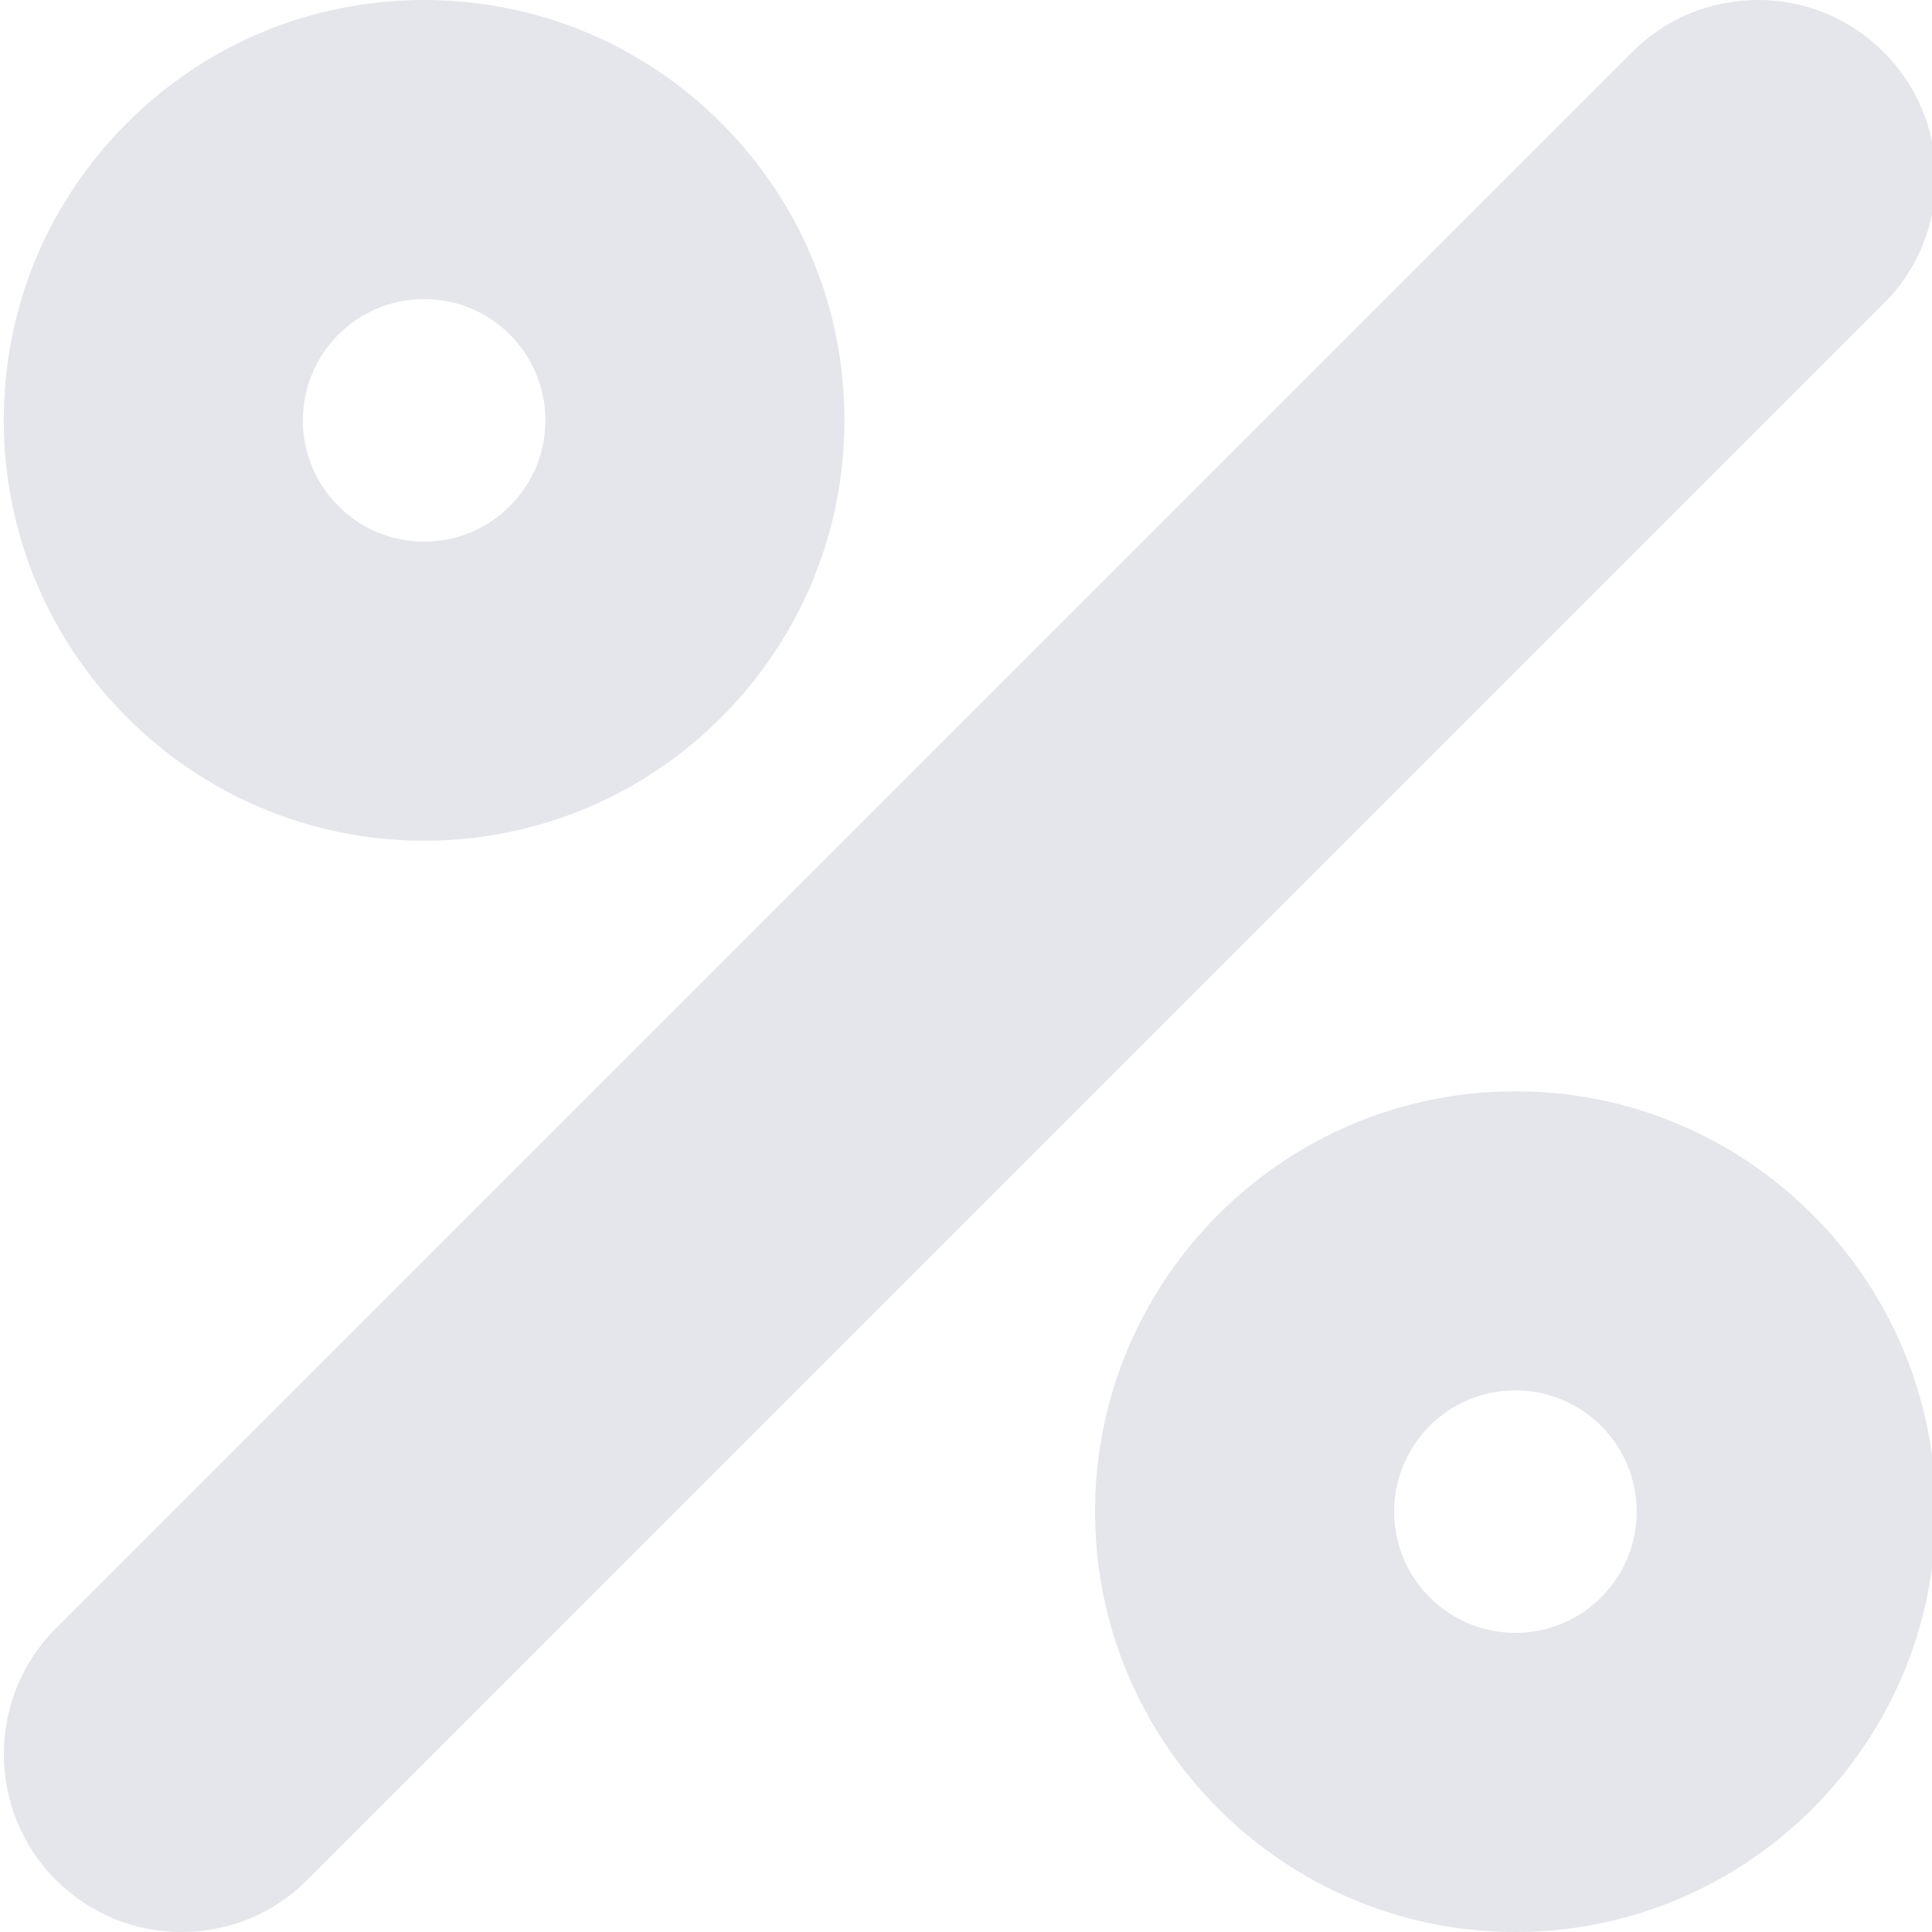
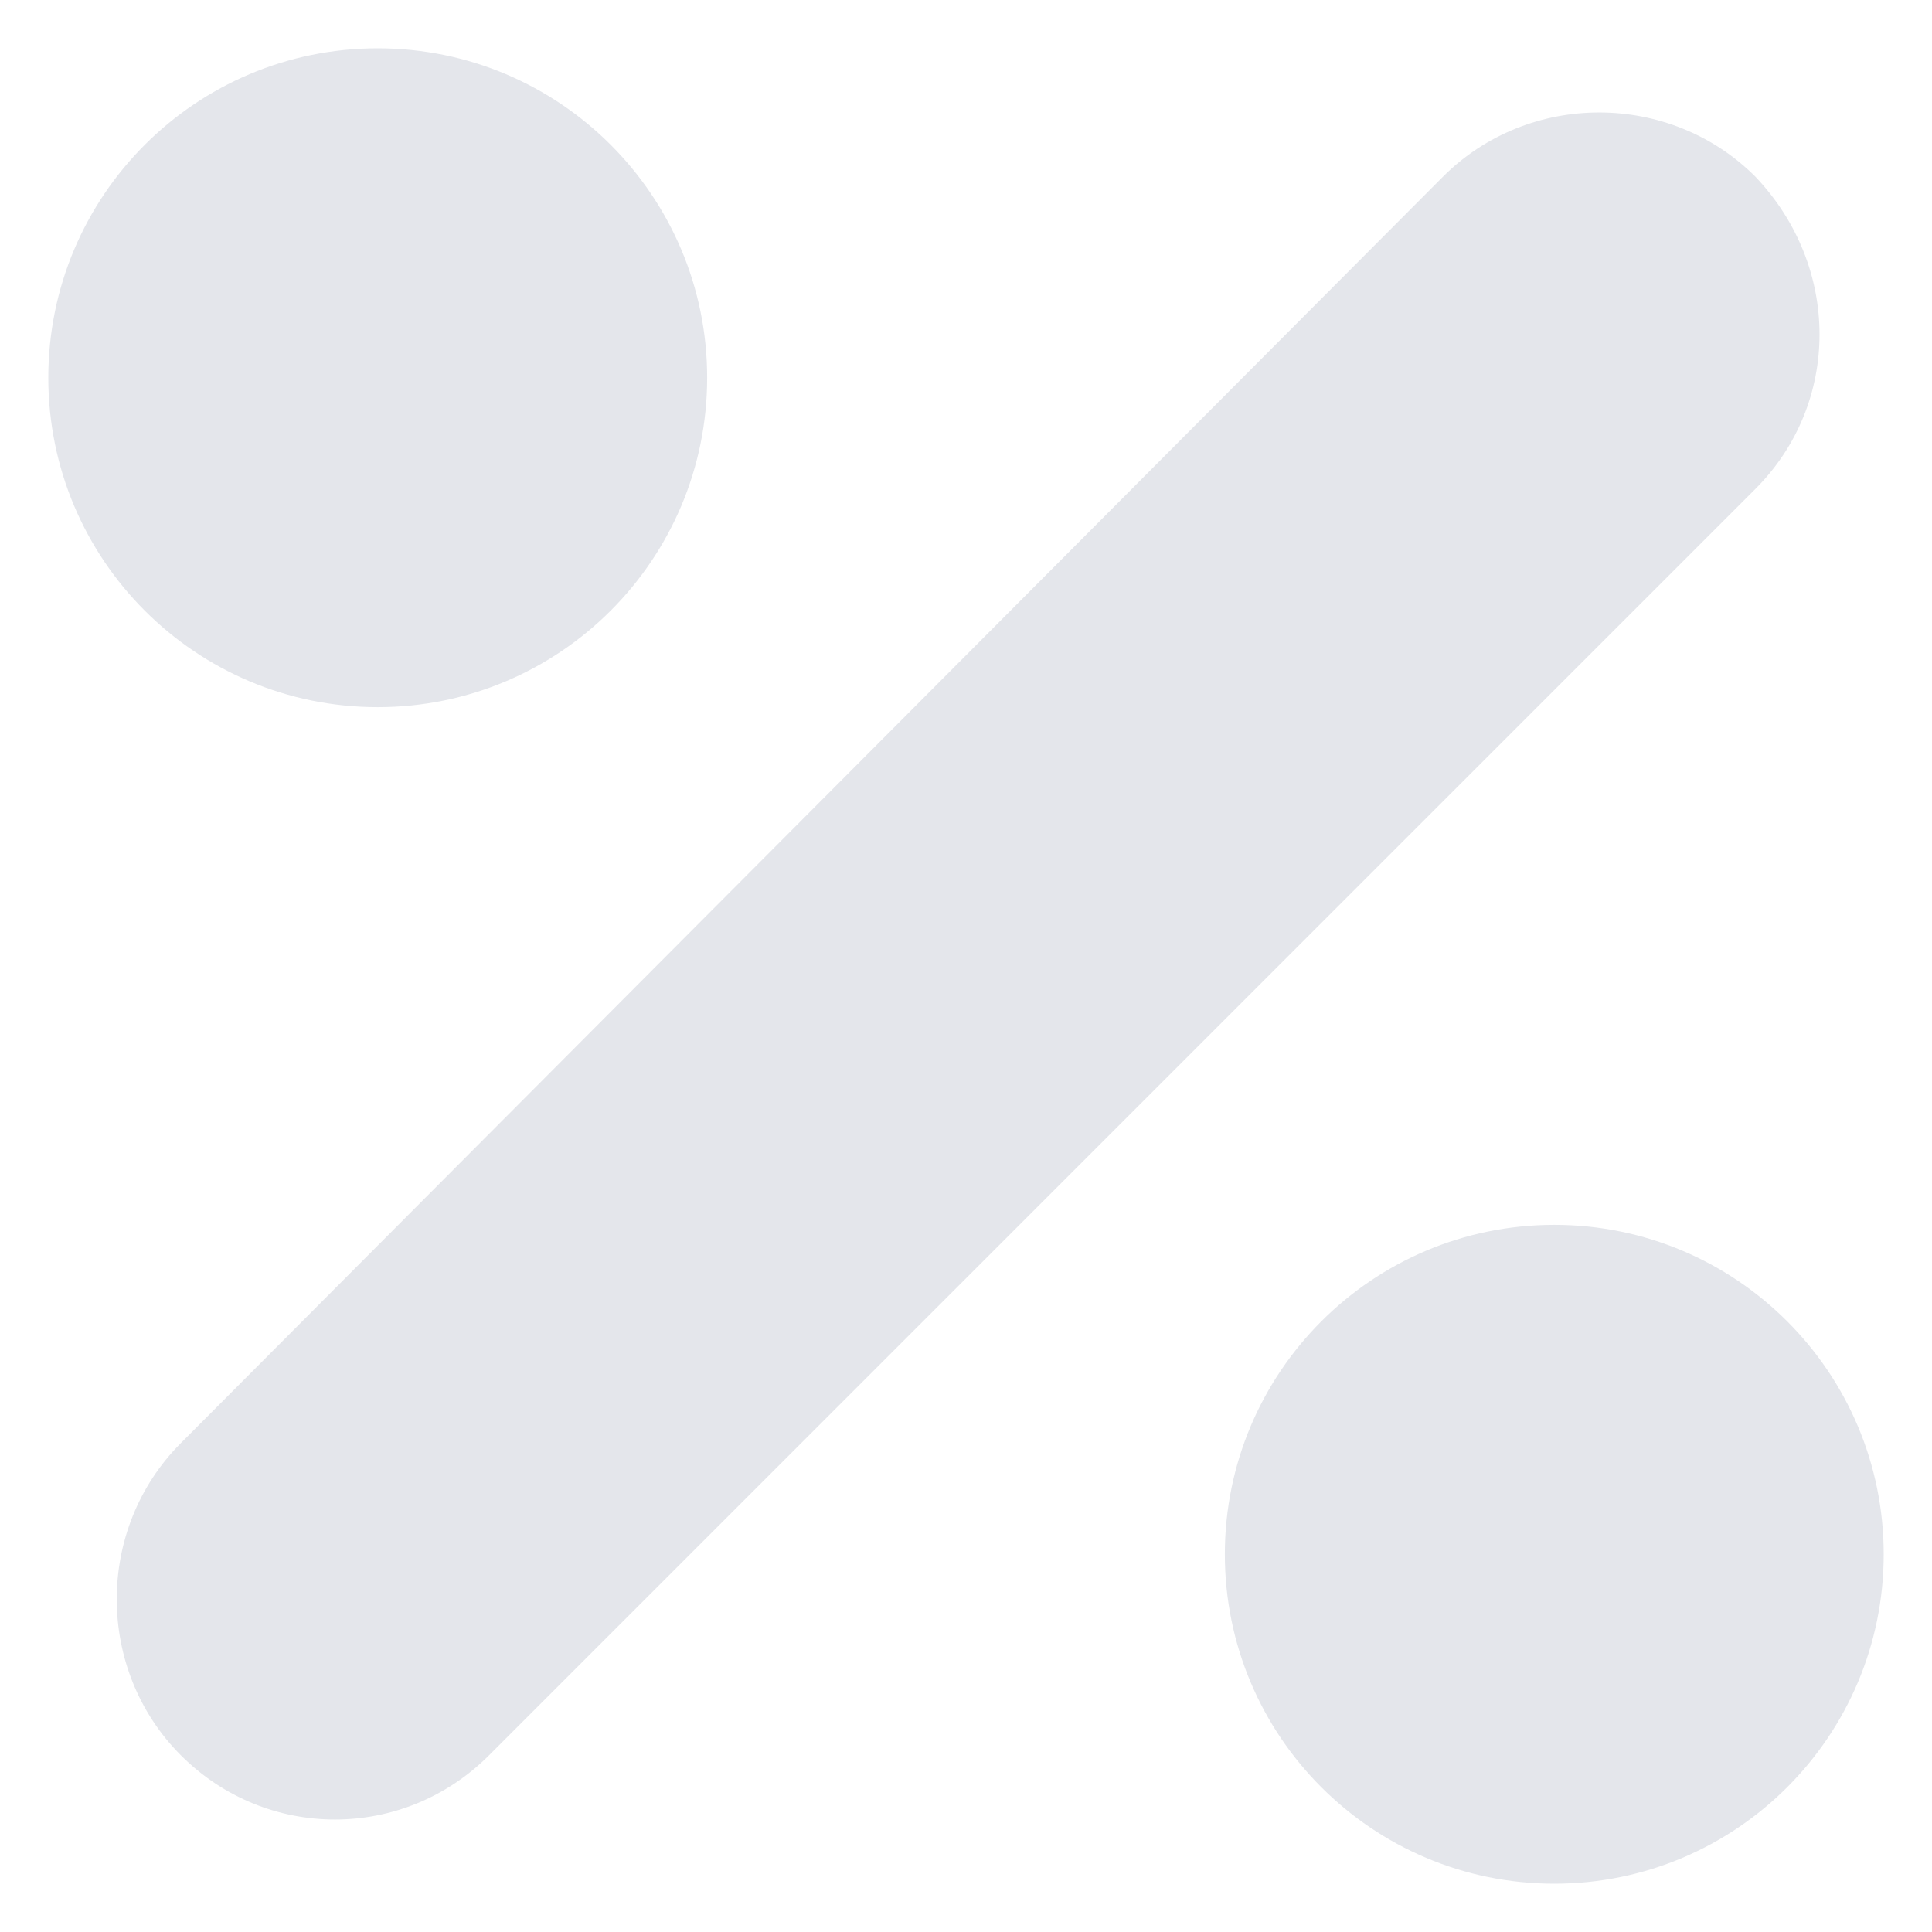
- <svg xmlns="http://www.w3.org/2000/svg" version="1.1" width="512" height="512" x="0" y="0" viewBox="0 0 511 511.999" style="enable-background:new 0 0 512 512" xml:space="preserve" class="">
+ <svg xmlns="http://www.w3.org/2000/svg" version="1.1" width="512" height="512" x="0" y="0" viewBox="0 0 100 100" style="enable-background:new 0 0 512 512" xml:space="preserve" class="">
  <g>
-     <path d="M401.098 289.2c-61.426 0-111.399 49.972-111.399 111.398S339.672 511.996 401.098 512c61.425-.004 111.398-49.977 111.398-111.402s-49.973-111.399-111.398-111.399m0 143.53c-17.75 0-32.137-14.386-32.137-32.132s14.39-32.133 32.137-32.133c17.75 0 32.136 14.387 32.136 32.133-.004 17.746-14.394 32.132-32.136 32.132M111.898 222.8c61.426-.003 111.399-49.976 111.399-111.402 0-29.753-11.586-57.73-32.629-78.77C169.628 11.587 141.652 0 111.898 0h-.003c-29.754 0-57.73 11.586-78.77 32.629C12.085 53.668.5 81.645.5 111.399c0 61.425 49.973 111.398 111.398 111.402m0-143.534c17.747 0 32.133 14.386 32.133 32.132 0 17.747-14.386 32.137-32.133 32.137-17.746 0-32.132-14.39-32.132-32.137 0-17.746 14.386-32.132 32.132-32.132M512.496 47.133c0-12.59-4.902-24.426-13.805-33.328S477.953 0 465.363 0c-12.586 0-24.422 4.898-33.332 13.805l-417.73 417.73c-18.375 18.375-18.375 48.277 0 66.656C23.203 507.094 35.039 512 47.633 512c12.59 0 24.426-4.902 33.328-13.809l417.73-417.73c8.903-8.902 13.805-20.738 13.805-33.328m0 0" fill="#e4e6eb" opacity="1" data-original="#000000" class="" />
+     <circle cx="19.551" cy="19.551" r="17.051" fill="#e4e6eb" opacity="1" data-original="#000000" class="" />
+     <circle cx="80.449" cy="80.449" r="17.051" fill="#e4e6eb" opacity="1" data-original="#000000" class="" />
+     <path d="M90.857 9.143c-4.43-4.429-11.737-4.429-16.166 0L9.365 74.691c-4.43 4.429-4.43 11.737 0 16.166 2.214 2.214 5.093 3.321 7.972 3.321s5.757-1.107 7.972-3.321l65.548-65.548c4.429-4.429 4.429-11.515 0-16.166" fill="#e4e6eb" opacity="1" data-original="#000000" class="" />
  </g>
</svg>
